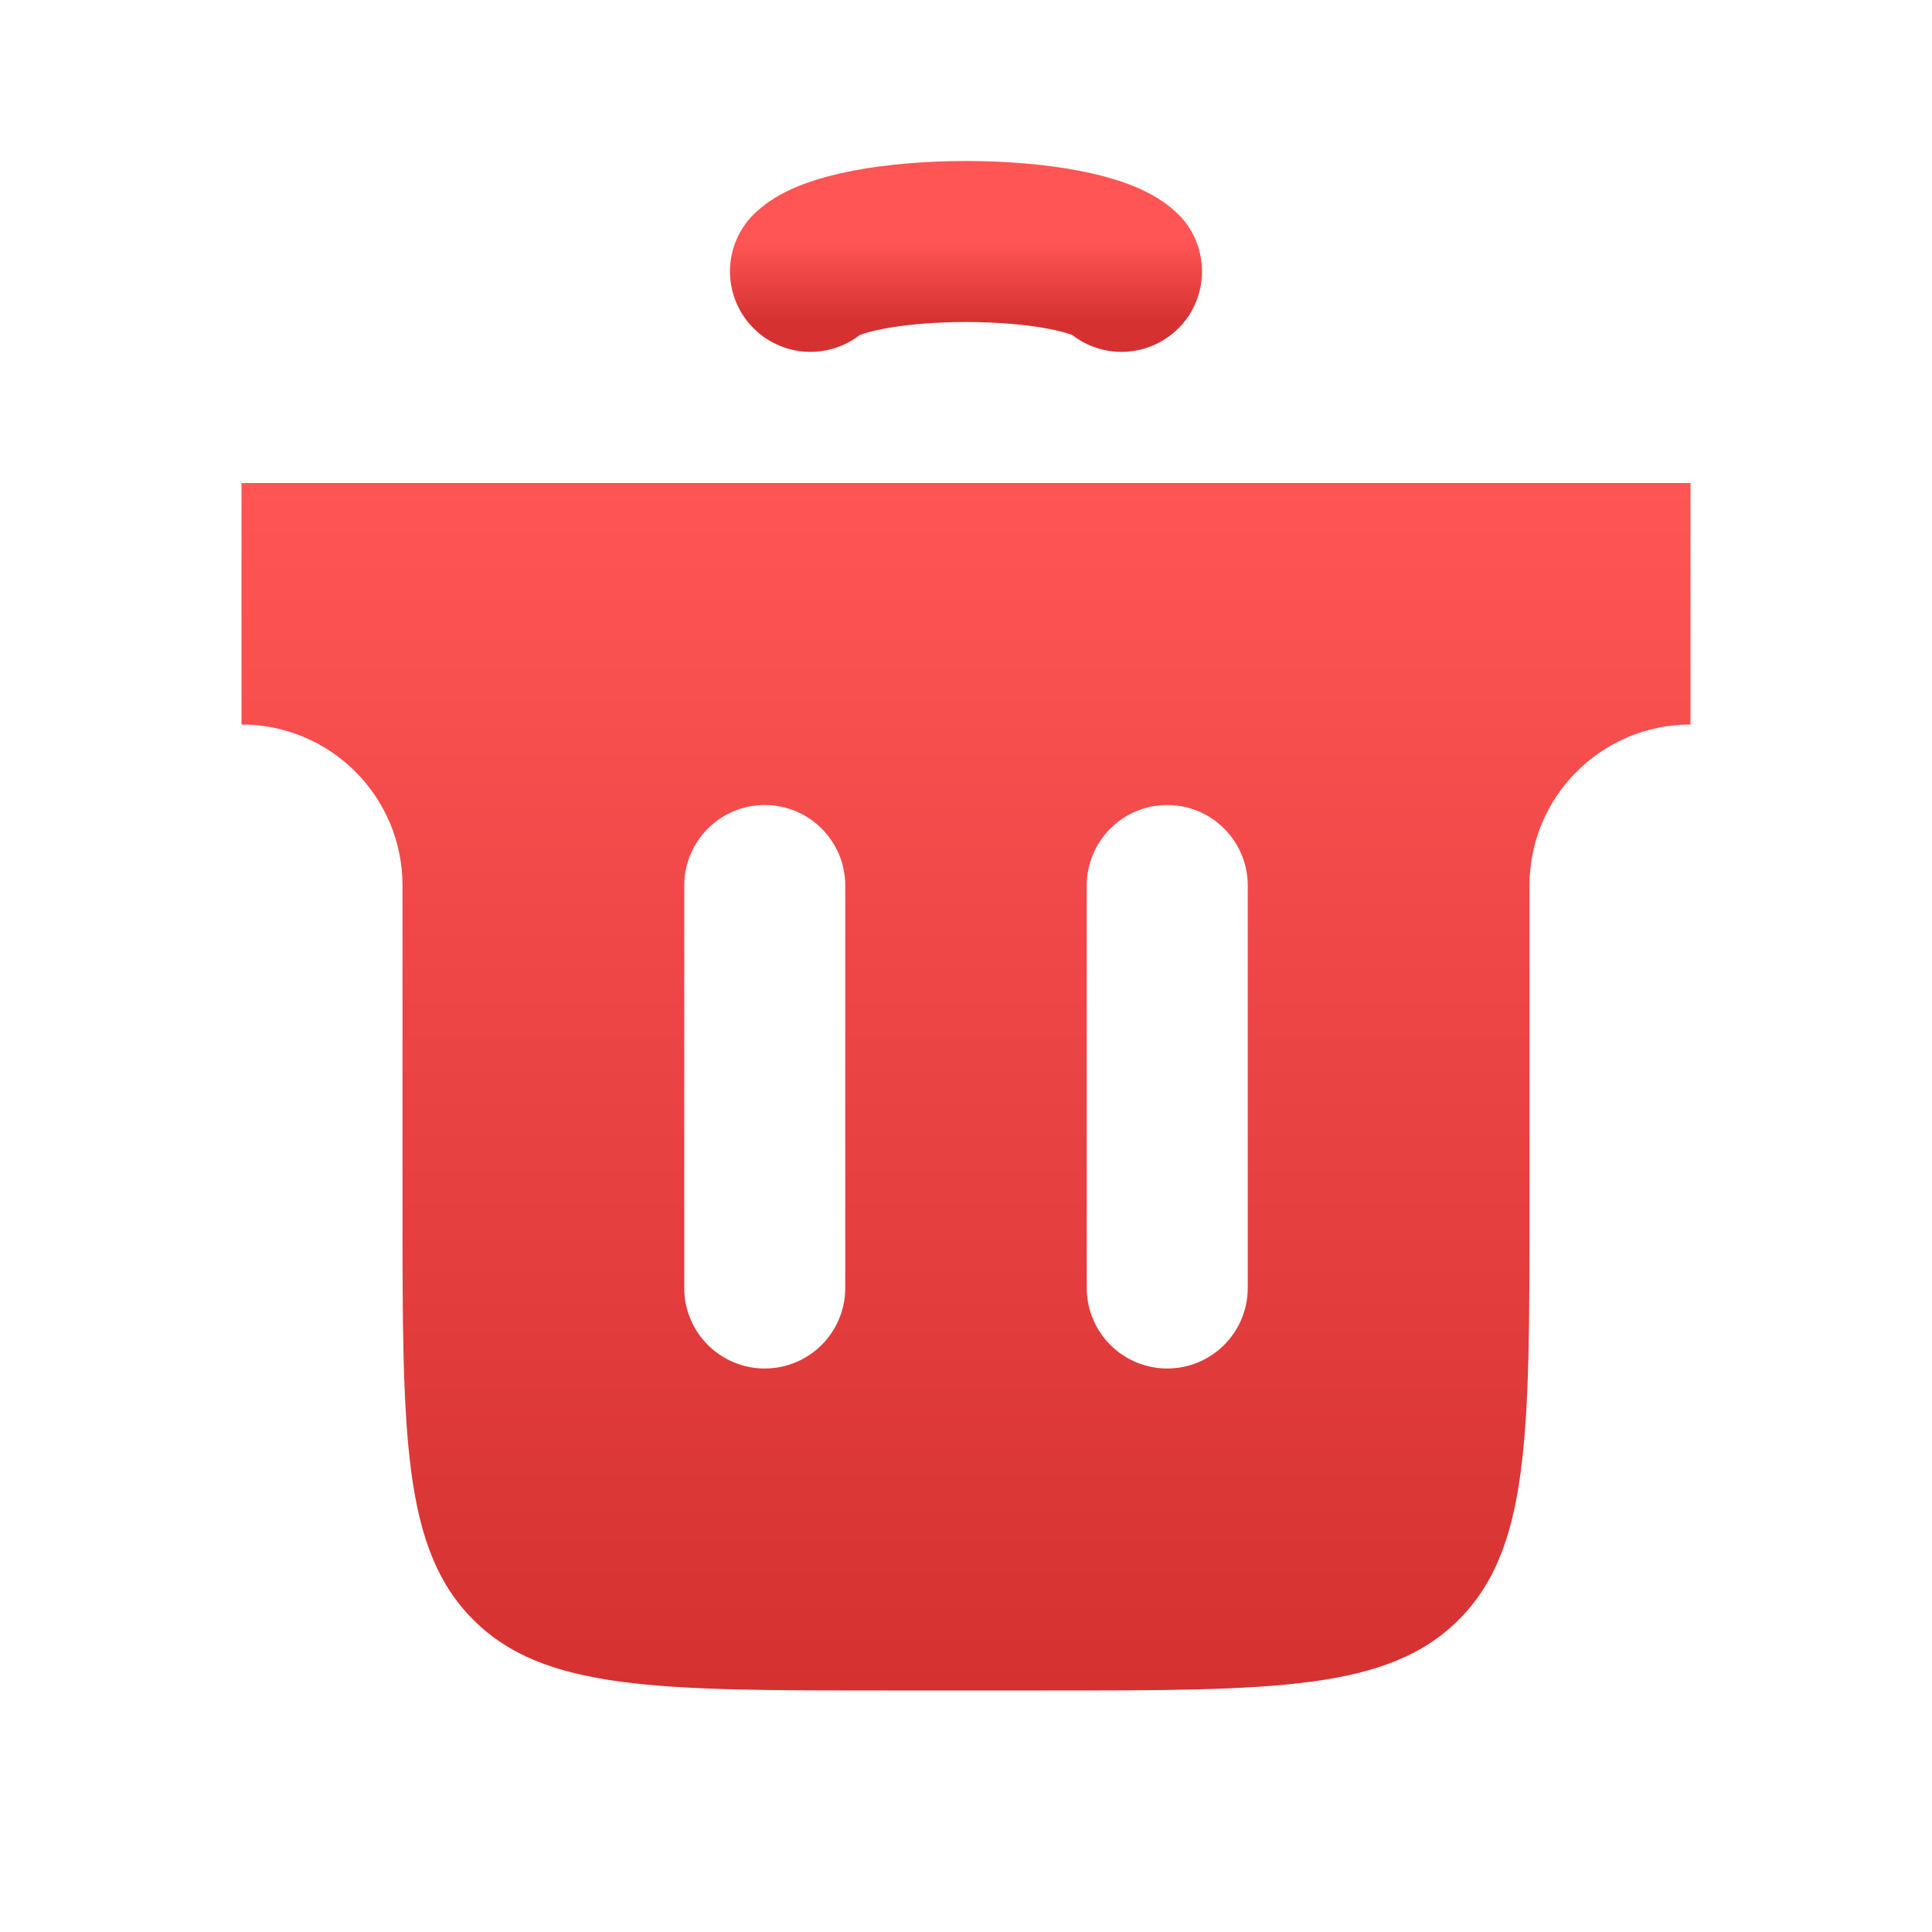
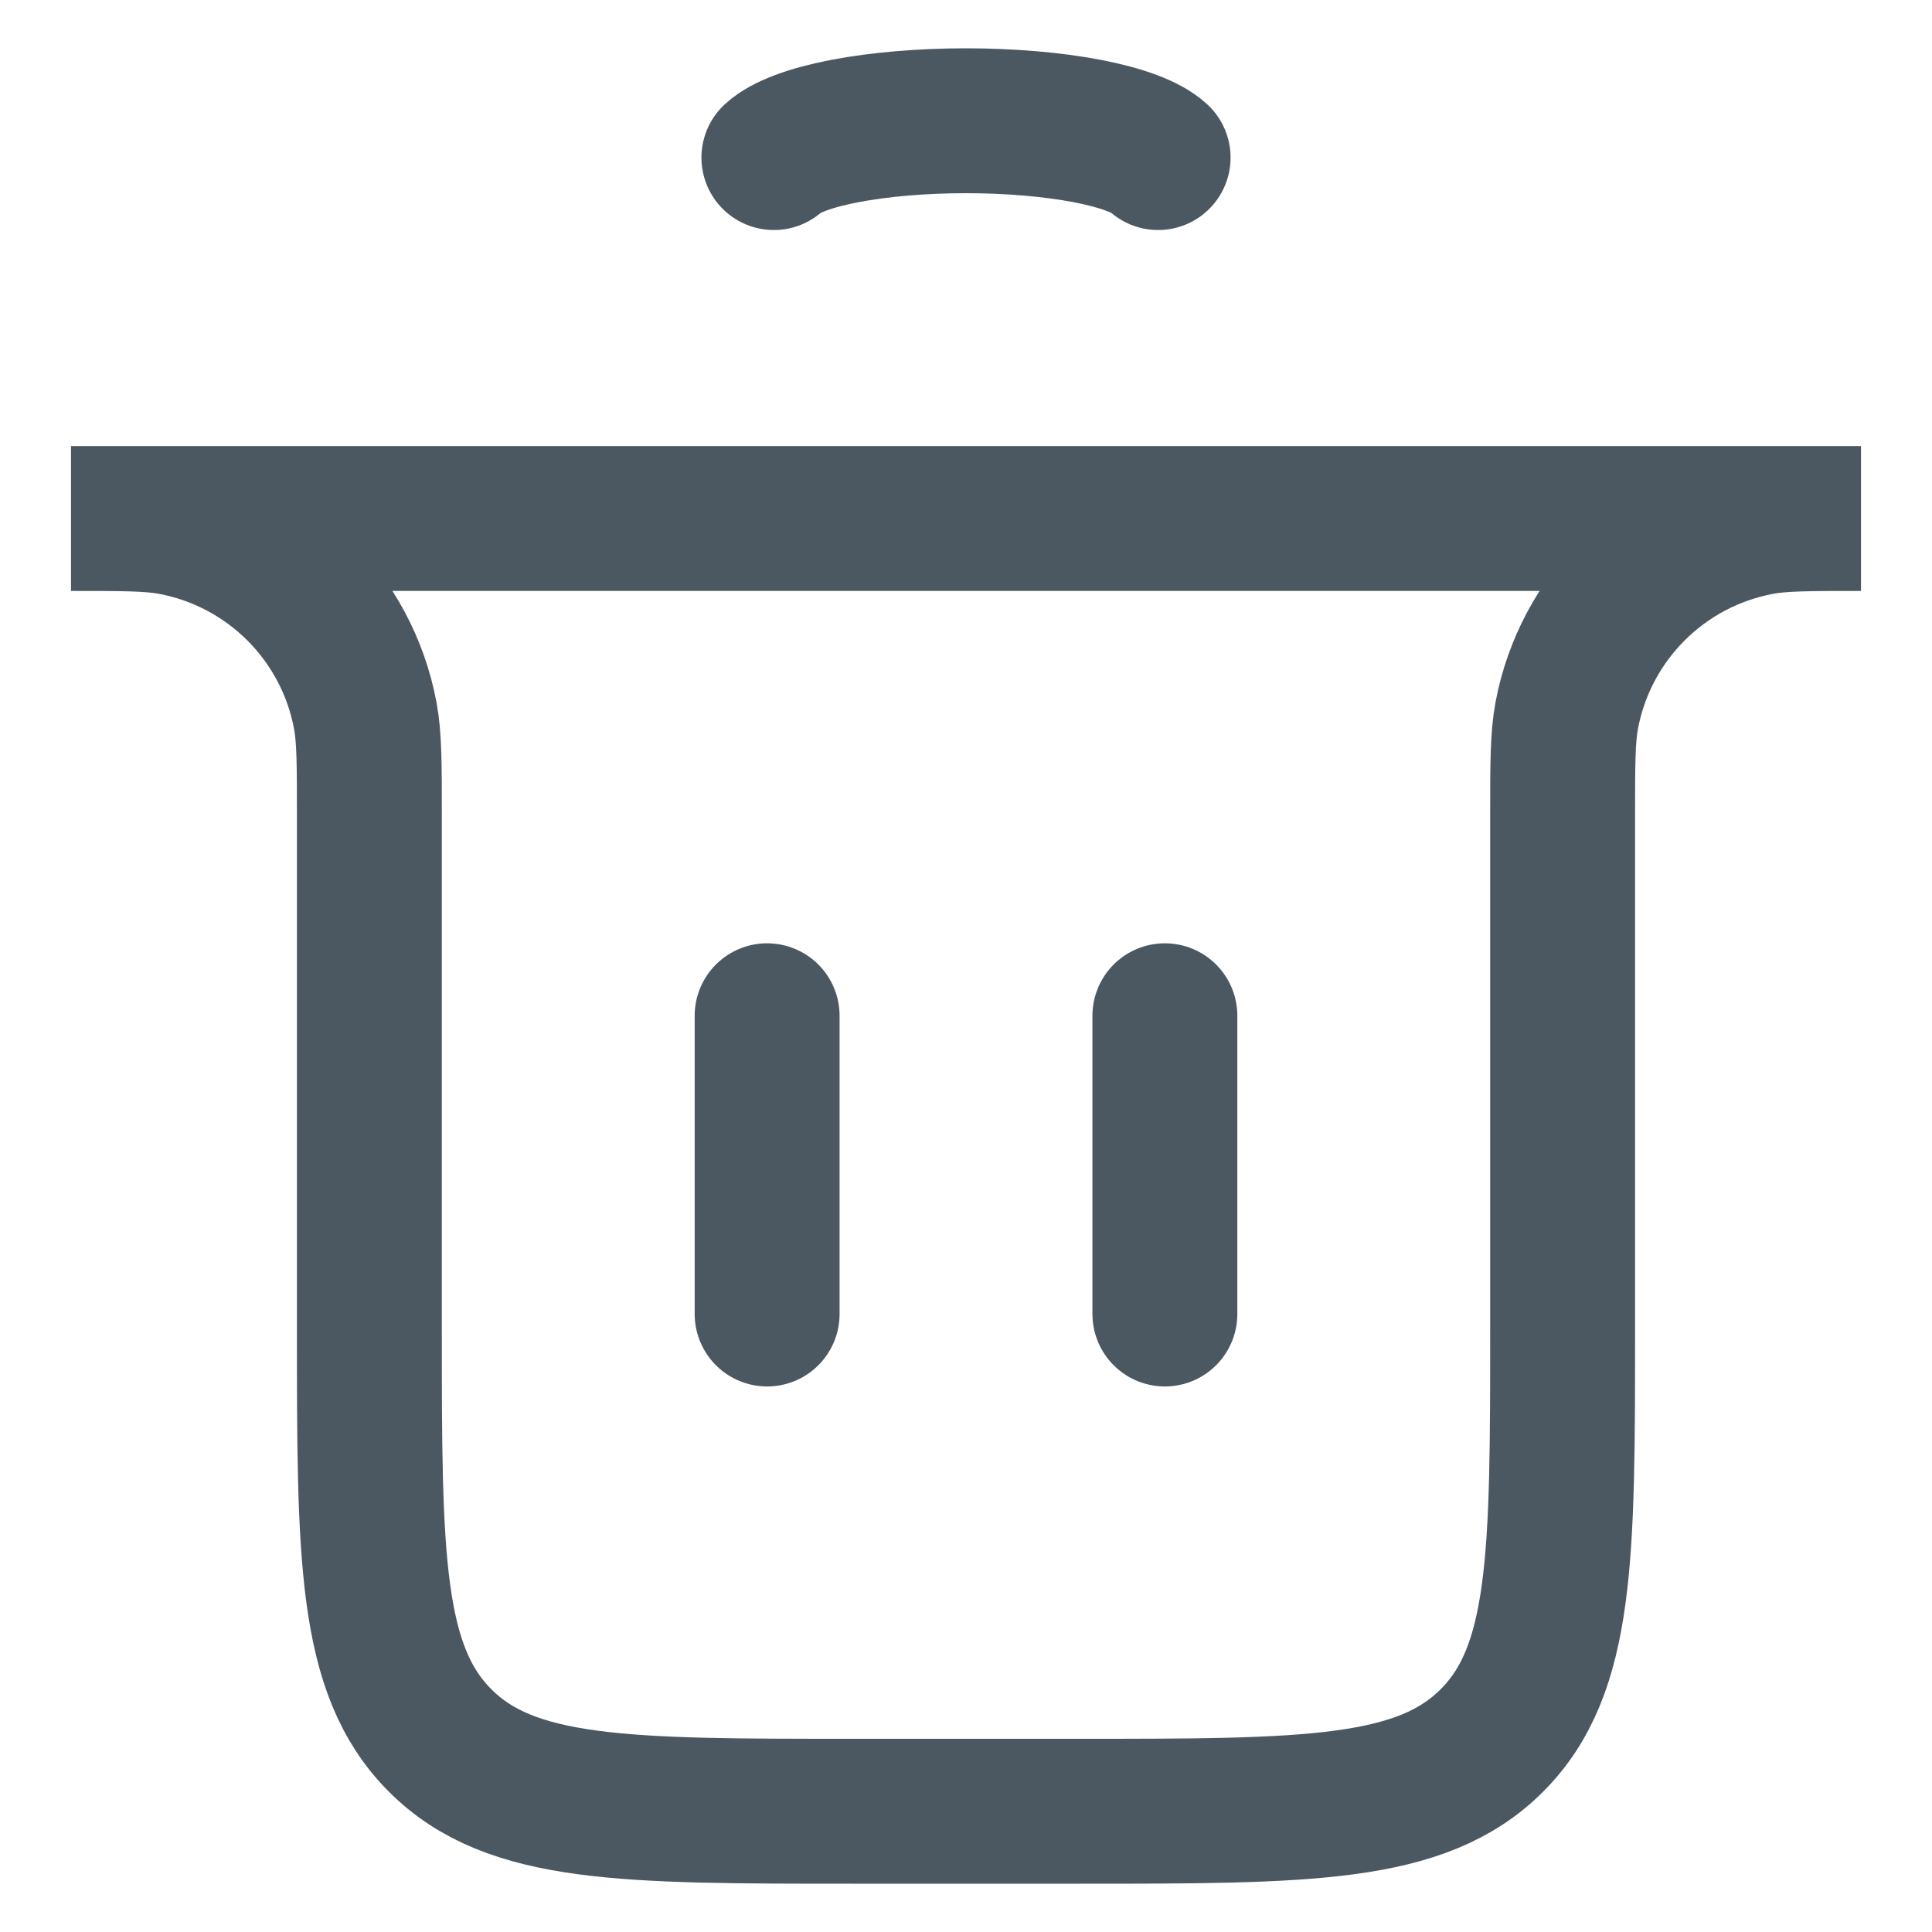
- <svg xmlns="http://www.w3.org/2000/svg" width="24" height="24" viewBox="0 0 24 24" fill="none">
-   <path fill-rule="evenodd" clip-rule="evenodd" d="M21 6H3V9C4.105 9 5 9.895 5 11V15C5 17.828 5 19.243 5.879 20.121C6.757 21 8.172 21 11 21H13C15.828 21 17.243 21 18.121 20.121C19 19.243 19 17.828 19 15V11C19 9.895 19.895 9 21 9V6ZM10.5 11C10.5 10.448 10.052 10 9.5 10C8.948 10 8.5 10.448 8.5 11V16C8.5 16.552 8.948 17 9.5 17C10.052 17 10.5 16.552 10.5 16V11ZM15.5 11C15.5 10.448 15.052 10 14.5 10C13.948 10 13.5 10.448 13.5 11V16C13.5 16.552 13.948 17 14.5 17C15.052 17 15.5 16.552 15.5 16V11Z" fill="url(#paint0_linear_2137_1855)" />
-   <path d="M10.068 3.371C10.182 3.264 10.433 3.17 10.783 3.103C11.132 3.036 11.56 3 12 3C12.44 3 12.868 3.036 13.217 3.103C13.567 3.17 13.818 3.264 13.932 3.371" stroke="url(#paint1_linear_2137_1855)" stroke-width="2" stroke-linecap="round" />
-   <defs>
-     <linearGradient id="paint0_linear_2137_1855" x1="12" y1="6" x2="12" y2="21" gradientUnits="userSpaceOnUse">
-       <stop stop-color="#FF5555" />
-       <stop offset="1" stop-color="#D53131" />
-     </linearGradient>
-     <linearGradient id="paint1_linear_2137_1855" x1="12" y1="3" x2="12" y2="4" gradientUnits="userSpaceOnUse">
-       <stop stop-color="#FF5555" />
-       <stop offset="1" stop-color="#D53131" />
-     </linearGradient>
-   </defs>
+ <svg xmlns="http://www.w3.org/2000/svg" width="16" height="16" viewBox="0 0 16 16" fill="none">
+   <path d="M6.353 10.882L6.353 8.412" stroke="#4C5861" stroke-width="1.2" stroke-linecap="round" />
+   <path d="M9.647 10.882L9.647 8.412" stroke="#4C5861" stroke-width="1.2" stroke-linecap="round" />
+   <path d="M0.588 4.294H15.412V4.294C14.975 4.294 14.756 4.294 14.574 4.328C13.762 4.48 13.127 5.115 12.975 5.926C12.941 6.109 12.941 6.327 12.941 6.765V11C12.941 12.886 12.941 13.828 12.355 14.414C11.77 15 10.827 15 8.941 15H7.059C5.173 15 4.23 15 3.645 14.414C3.059 13.828 3.059 12.886 3.059 11V6.765C3.059 6.327 3.059 6.109 3.025 5.926C2.873 5.115 2.238 4.48 1.426 4.328C1.244 4.294 1.026 4.294 0.588 4.294V4.294Z" stroke="#4C5861" stroke-width="1.2" stroke-linecap="round" />
+   <path d="M6.409 1.305C6.503 1.218 6.71 1.14 6.997 1.085C7.285 1.03 7.637 1 8 1C8.362 1 8.715 1.03 9.003 1.085C9.29 1.14 9.497 1.218 9.591 1.305" stroke="#4C5861" stroke-width="1.2" stroke-linecap="round" />
</svg>
